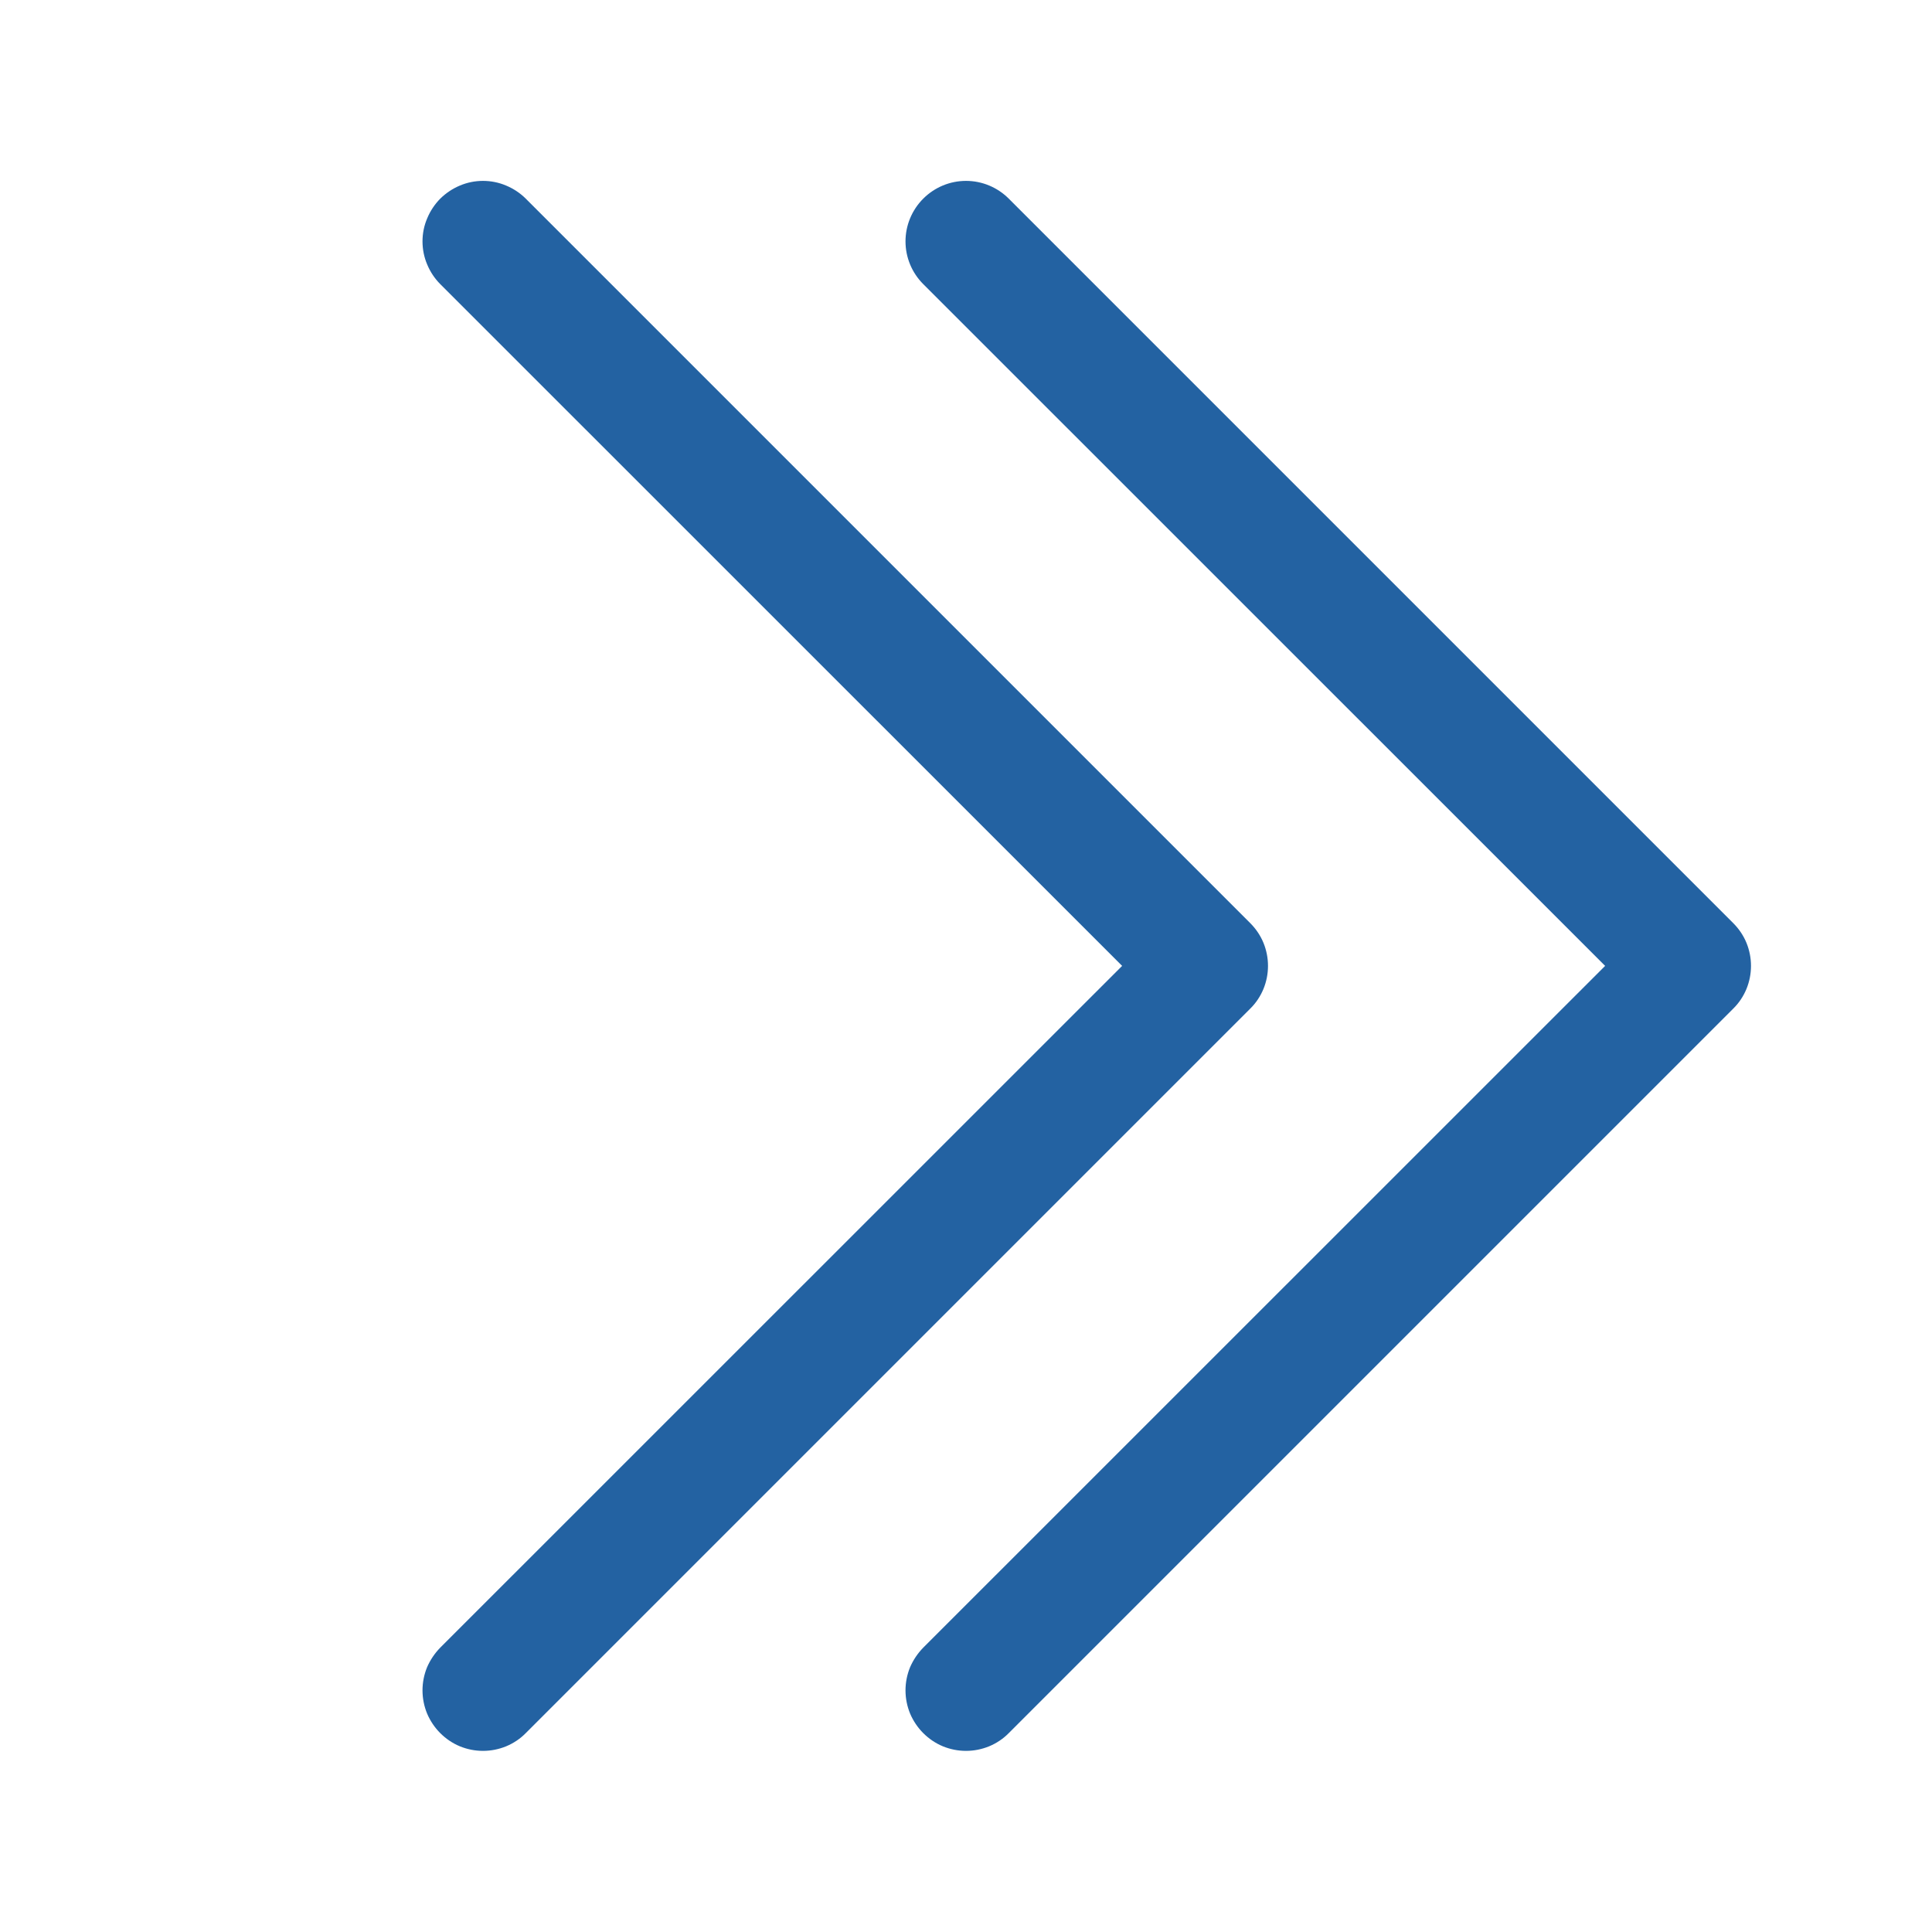
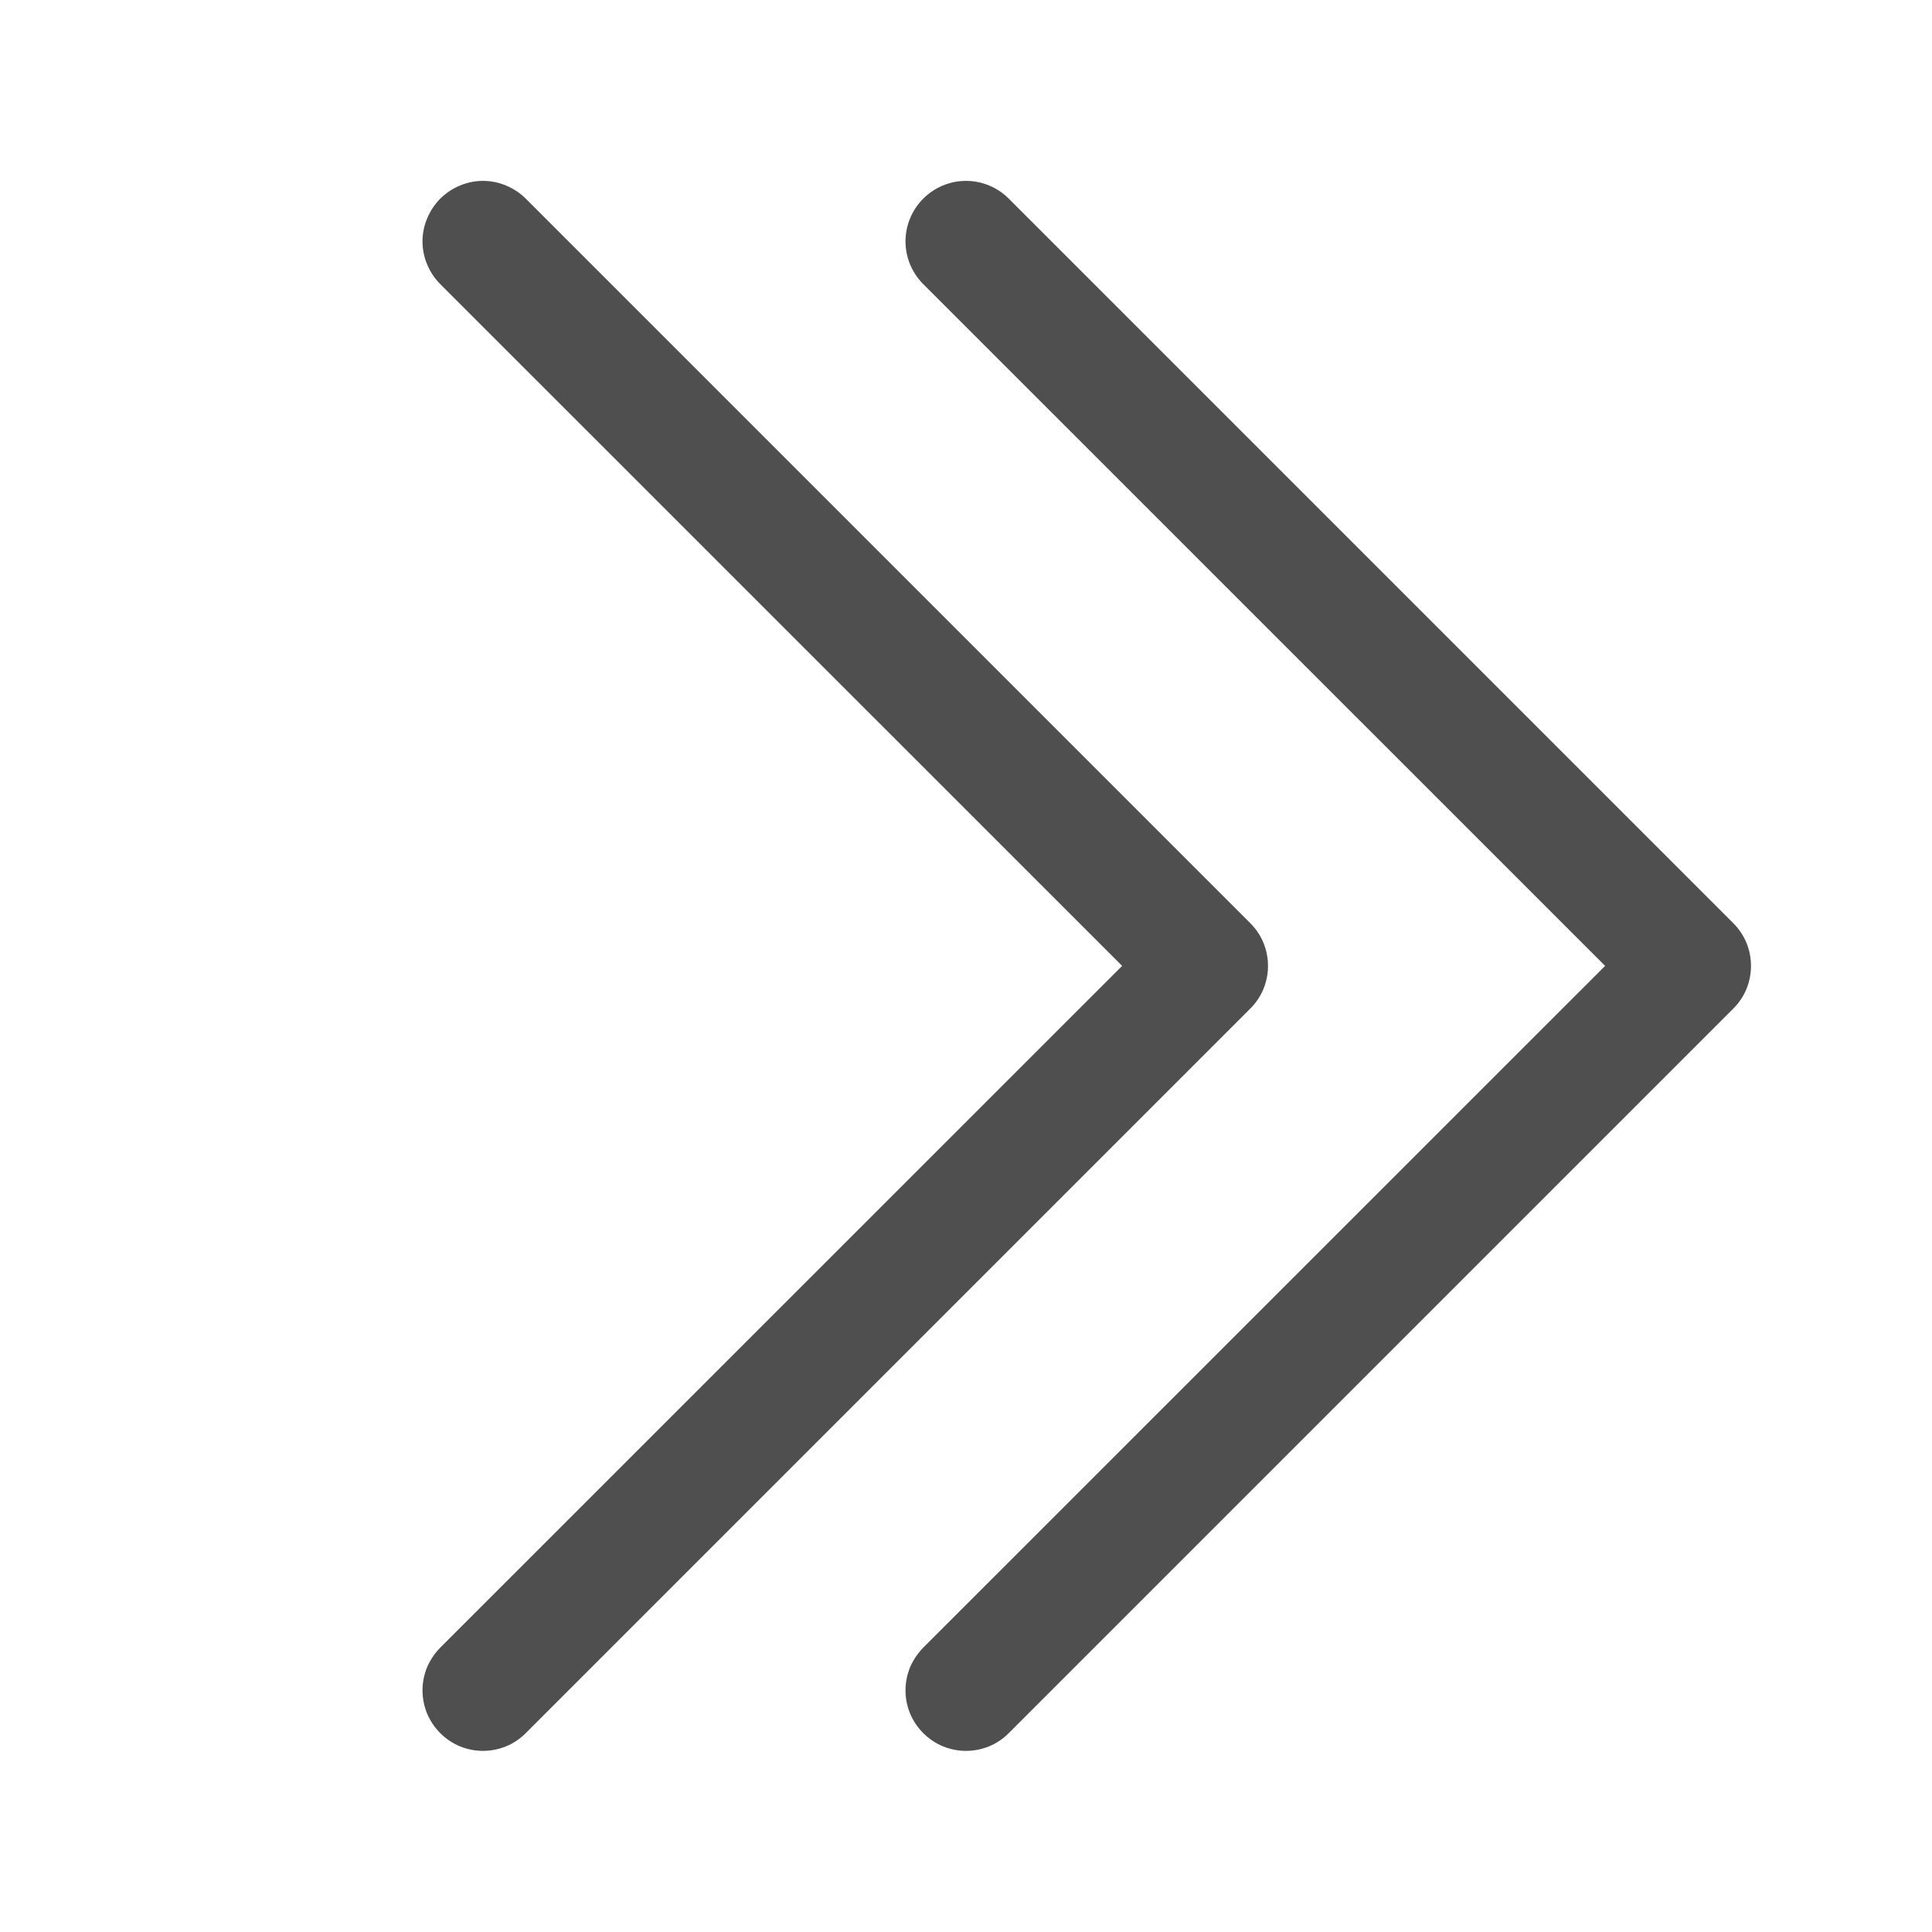
<svg xmlns="http://www.w3.org/2000/svg" width="16" height="16" viewBox="0 0 16 16" fill="none">
-   <path fill-rule="evenodd" clip-rule="evenodd" d="M7.646 14.353C7.6 14.307 7.563 14.252 7.537 14.191C7.512 14.13 7.499 14.065 7.499 13.999C7.499 13.933 7.512 13.868 7.537 13.807C7.563 13.747 7.6 13.692 7.646 13.645L13.293 7.999L7.646 2.353C7.552 2.259 7.499 2.132 7.499 1.999C7.499 1.866 7.552 1.739 7.646 1.645C7.74 1.551 7.867 1.498 8 1.498C8.133 1.498 8.26 1.551 8.354 1.645L14.354 7.645C14.401 7.692 14.438 7.747 14.463 7.807C14.488 7.868 14.501 7.933 14.501 7.999C14.501 8.065 14.488 8.13 14.463 8.191C14.438 8.251 14.401 8.307 14.354 8.353L8.354 14.353C8.308 14.4 8.252 14.437 8.192 14.462C8.131 14.487 8.066 14.5 8 14.5C7.934 14.5 7.869 14.487 7.808 14.462C7.748 14.437 7.693 14.4 7.646 14.353Z" fill="#2362A2" />
-   <path fill-rule="evenodd" clip-rule="evenodd" d="M3.646 14.353C3.6 14.307 3.563 14.252 3.537 14.191C3.512 14.13 3.499 14.065 3.499 13.999C3.499 13.933 3.512 13.868 3.537 13.807C3.563 13.747 3.6 13.692 3.646 13.645L9.293 7.999L3.646 2.353C3.6 2.307 3.563 2.251 3.538 2.191C3.512 2.13 3.499 2.065 3.499 1.999C3.499 1.933 3.512 1.868 3.538 1.808C3.563 1.747 3.6 1.692 3.646 1.645C3.693 1.599 3.748 1.562 3.808 1.537C3.869 1.511 3.934 1.498 4 1.498C4.066 1.498 4.131 1.511 4.192 1.537C4.252 1.562 4.308 1.599 4.354 1.645L10.354 7.645C10.401 7.692 10.438 7.747 10.463 7.807C10.488 7.868 10.501 7.933 10.501 7.999C10.501 8.065 10.488 8.13 10.463 8.191C10.438 8.251 10.401 8.307 10.354 8.353L4.354 14.353C4.308 14.4 4.252 14.437 4.192 14.462C4.131 14.487 4.066 14.5 4 14.5C3.934 14.5 3.869 14.487 3.808 14.462C3.748 14.437 3.693 14.4 3.646 14.353Z" fill="#2362A2" />
+   <path fill-rule="evenodd" clip-rule="evenodd" d="M7.646 14.353C7.6 14.307 7.563 14.252 7.537 14.191C7.512 14.13 7.499 14.065 7.499 13.999C7.499 13.933 7.512 13.868 7.537 13.807C7.563 13.747 7.6 13.692 7.646 13.645L13.293 7.999L7.646 2.353C7.552 2.259 7.499 2.132 7.499 1.999C7.499 1.866 7.552 1.739 7.646 1.645C7.74 1.551 7.867 1.498 8 1.498C8.133 1.498 8.26 1.551 8.354 1.645L14.354 7.645C14.401 7.692 14.438 7.747 14.463 7.807C14.488 7.868 14.501 7.933 14.501 7.999C14.501 8.065 14.488 8.13 14.463 8.191C14.438 8.251 14.401 8.307 14.354 8.353L8.354 14.353C8.308 14.4 8.252 14.437 8.192 14.462C8.131 14.487 8.066 14.5 8 14.5C7.934 14.5 7.869 14.487 7.808 14.462C7.748 14.437 7.693 14.4 7.646 14.353Z" fill="#4F4F4F" />
+   <path fill-rule="evenodd" clip-rule="evenodd" d="M3.646 14.353C3.6 14.307 3.563 14.252 3.537 14.191C3.512 14.13 3.499 14.065 3.499 13.999C3.499 13.933 3.512 13.868 3.537 13.807C3.563 13.747 3.6 13.692 3.646 13.645L9.293 7.999L3.646 2.353C3.6 2.307 3.563 2.251 3.538 2.191C3.512 2.13 3.499 2.065 3.499 1.999C3.499 1.933 3.512 1.868 3.538 1.808C3.563 1.747 3.6 1.692 3.646 1.645C3.693 1.599 3.748 1.562 3.808 1.537C3.869 1.511 3.934 1.498 4 1.498C4.066 1.498 4.131 1.511 4.192 1.537C4.252 1.562 4.308 1.599 4.354 1.645L10.354 7.645C10.401 7.692 10.438 7.747 10.463 7.807C10.488 7.868 10.501 7.933 10.501 7.999C10.501 8.065 10.488 8.13 10.463 8.191C10.438 8.251 10.401 8.307 10.354 8.353L4.354 14.353C4.308 14.4 4.252 14.437 4.192 14.462C4.131 14.487 4.066 14.5 4 14.5C3.934 14.5 3.869 14.487 3.808 14.462C3.748 14.437 3.693 14.4 3.646 14.353Z" fill="#4F4F4F" />
</svg>
